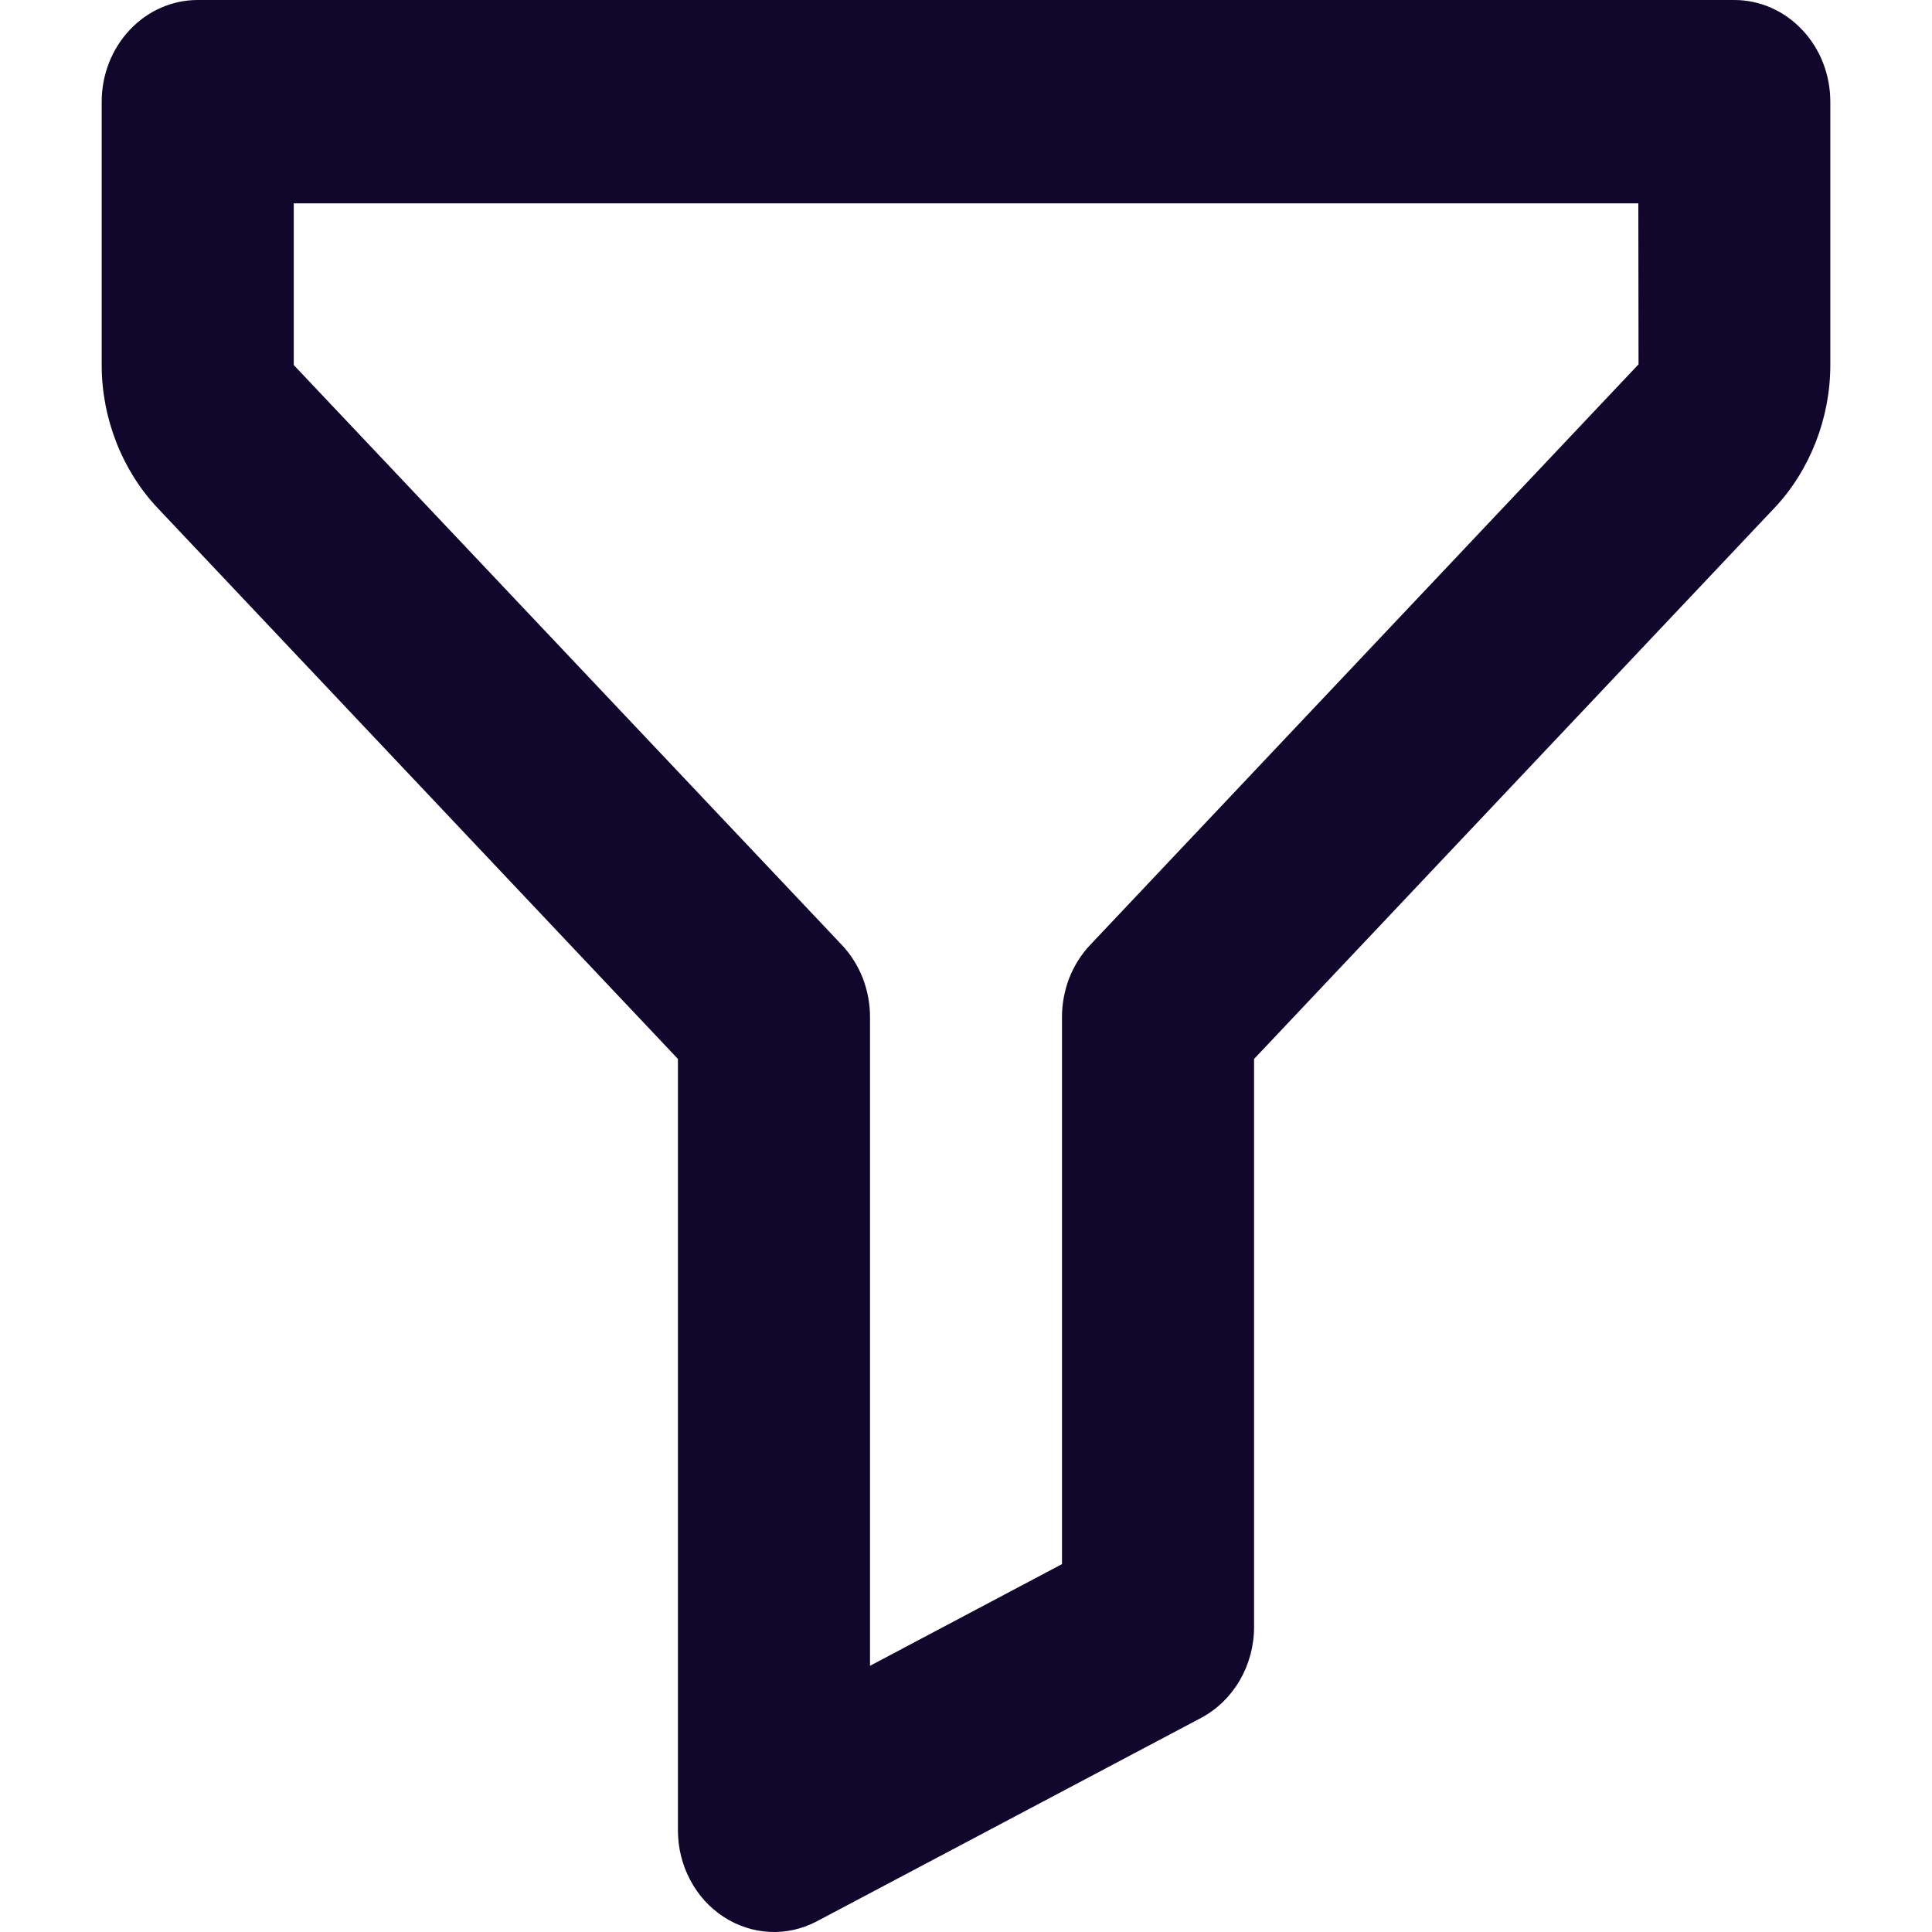
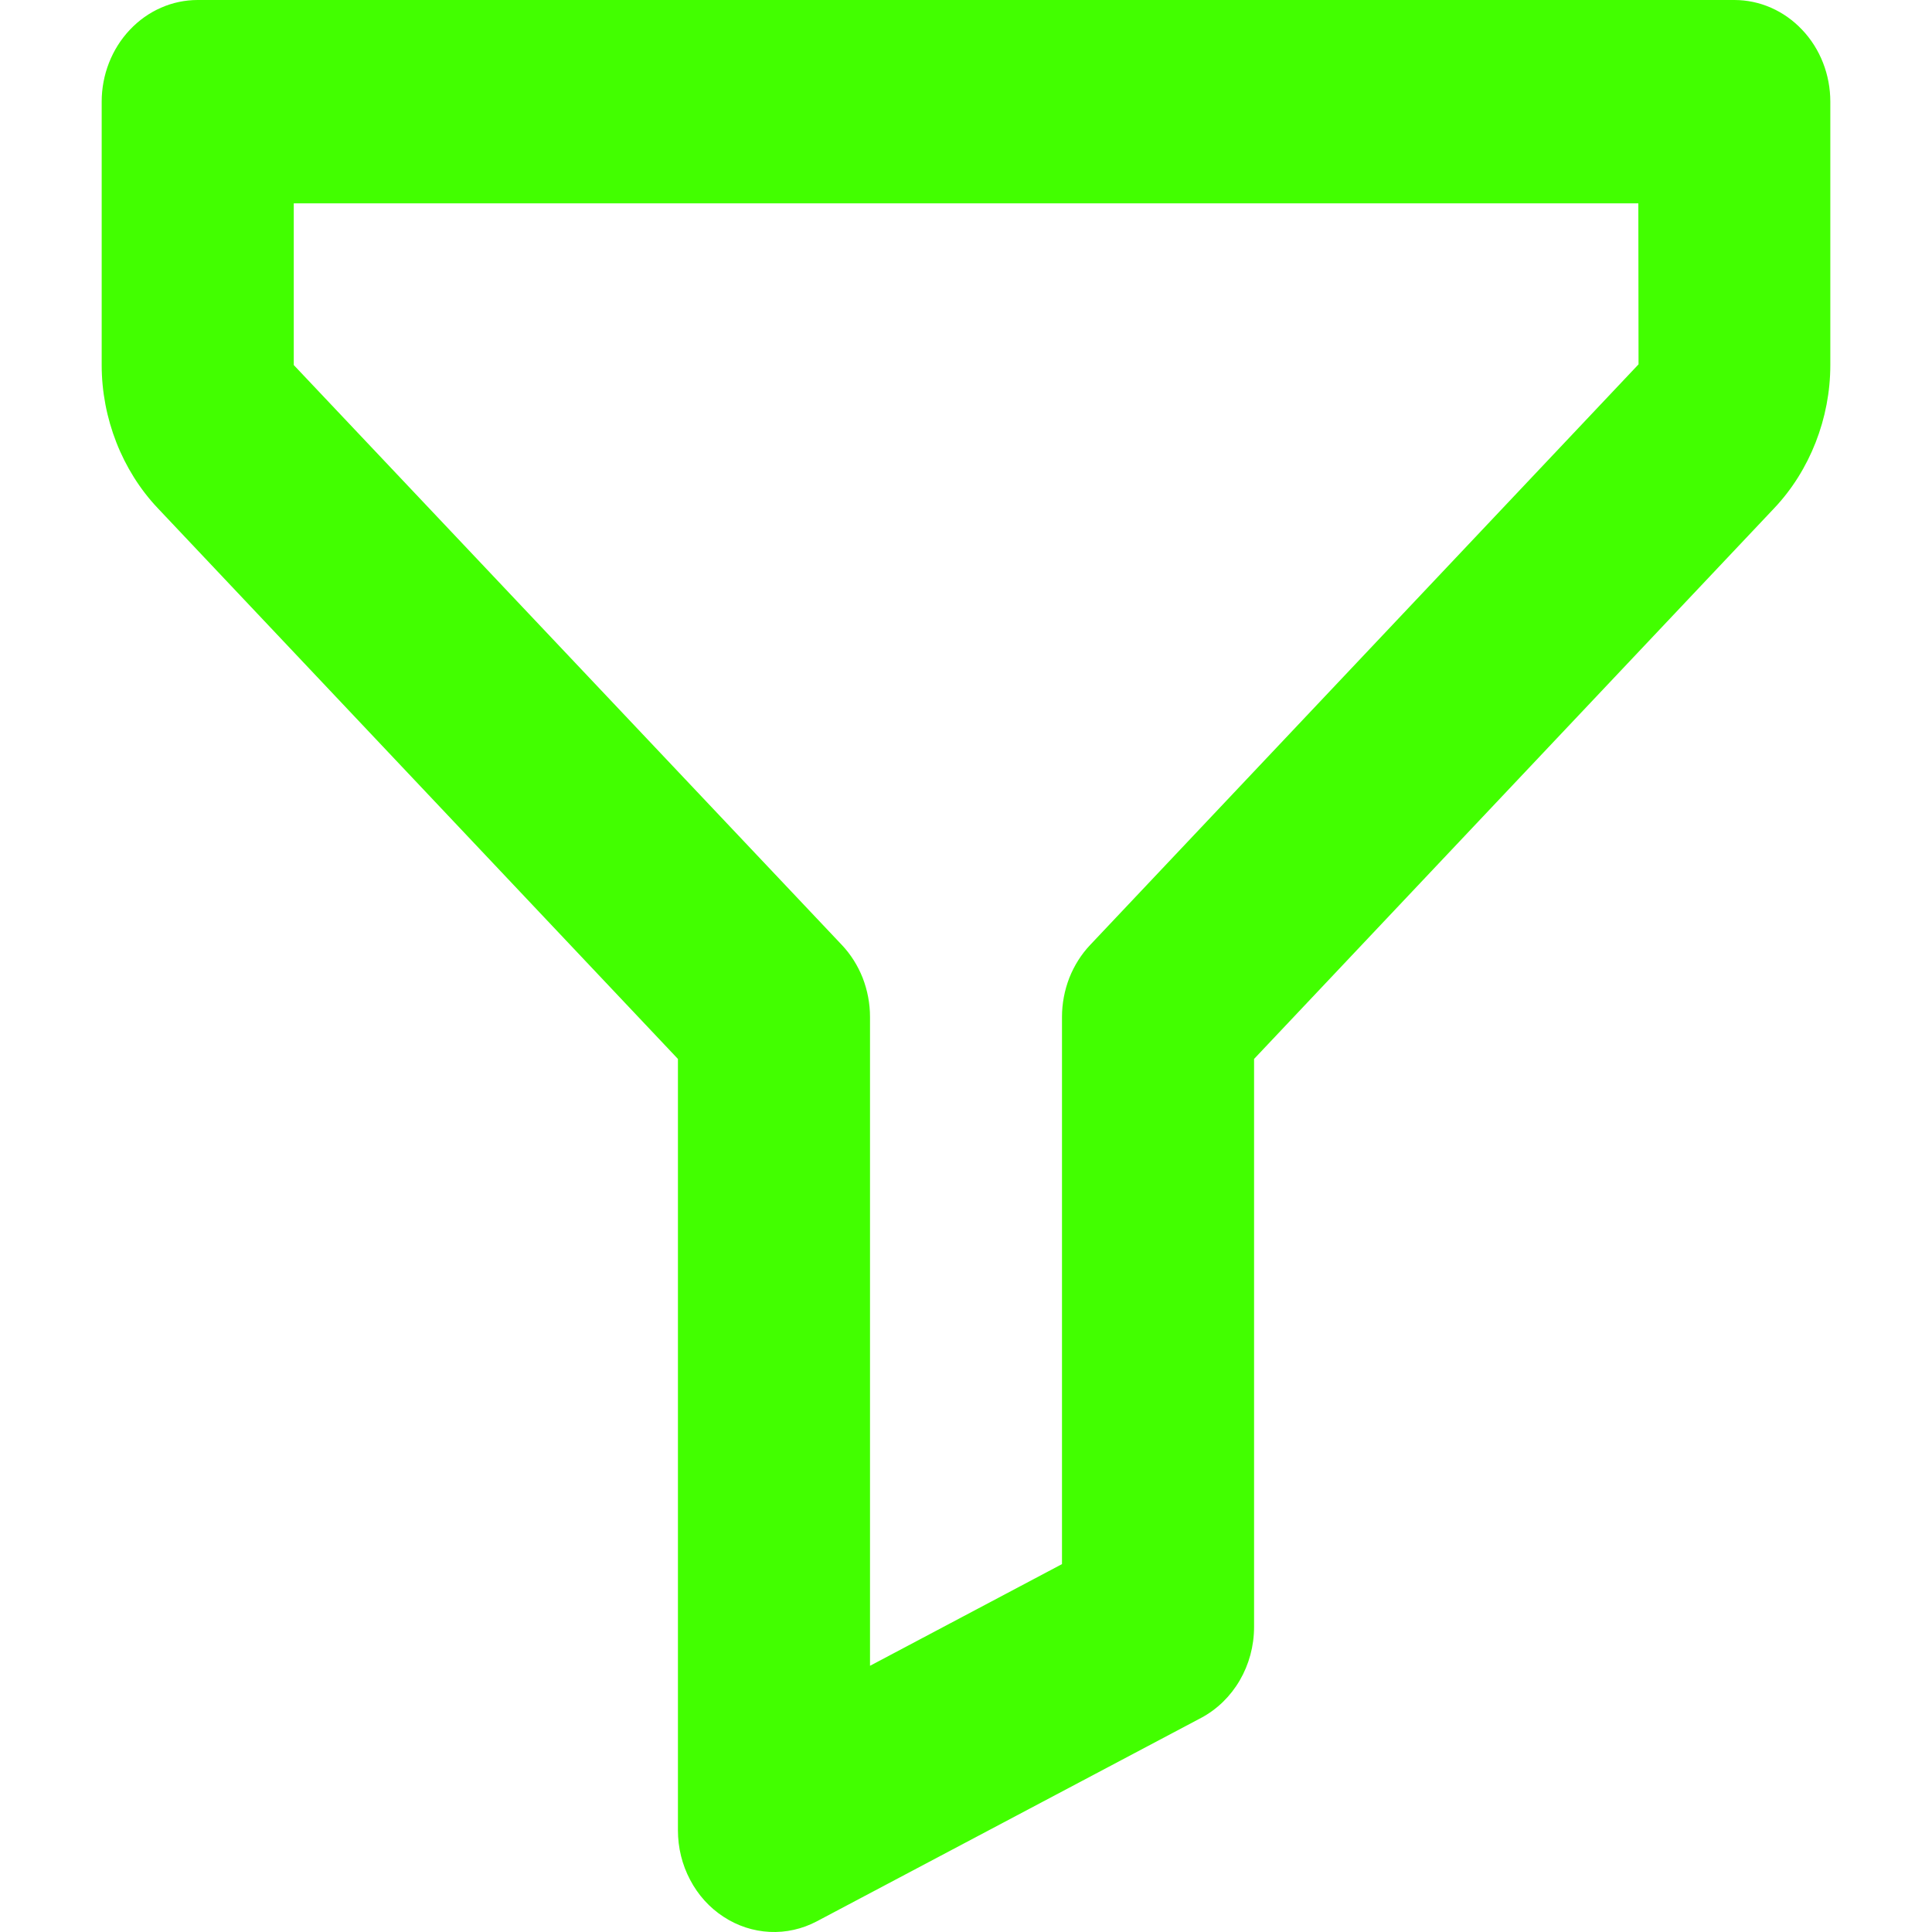
<svg xmlns="http://www.w3.org/2000/svg" width="30" height="30" viewBox="0 0 17 19" fill="none">
-   <path d="M16.056 0H0.944C0.694 0 0.454 0.105 0.277 0.293C0.1 0.48 0 0.735 0 1V3.59C0 4.113 0.201 4.627 0.551 4.997L5.667 10.414V18C5.667 18.171 5.708 18.338 5.787 18.487C5.865 18.636 5.978 18.761 6.115 18.85C6.252 18.94 6.408 18.991 6.569 18.999C6.729 19.007 6.889 18.971 7.033 18.895L10.811 16.895C11.131 16.725 11.333 16.379 11.333 16V10.414L16.449 4.997C16.799 4.627 17 4.113 17 3.59V1C17 0.735 16.901 0.48 16.723 0.293C16.546 0.105 16.306 0 16.056 0ZM9.721 9.293C9.633 9.386 9.564 9.496 9.516 9.617C9.469 9.739 9.444 9.869 9.444 10V15.382L7.556 16.382V10C7.556 9.869 7.531 9.739 7.484 9.617C7.436 9.496 7.367 9.386 7.279 9.293L1.889 3.59V2H15.112L15.114 3.583L9.721 9.293Z" fill="#11072D" />
+   <path d="M16.056 0H0.944C0.694 0 0.454 0.105 0.277 0.293C0.1 0.48 0 0.735 0 1V3.59C0 4.113 0.201 4.627 0.551 4.997L5.667 10.414V18C5.667 18.171 5.708 18.338 5.787 18.487C5.865 18.636 5.978 18.761 6.115 18.85C6.252 18.94 6.408 18.991 6.569 18.999C6.729 19.007 6.889 18.971 7.033 18.895L10.811 16.895C11.131 16.725 11.333 16.379 11.333 16V10.414L16.449 4.997C16.799 4.627 17 4.113 17 3.59V1C17 0.735 16.901 0.48 16.723 0.293C16.546 0.105 16.306 0 16.056 0ZM9.721 9.293C9.633 9.386 9.564 9.496 9.516 9.617C9.469 9.739 9.444 9.869 9.444 10V15.382L7.556 16.382V10C7.556 9.869 7.531 9.739 7.484 9.617C7.436 9.496 7.367 9.386 7.279 9.293L1.889 3.59V2H15.112L15.114 3.583L9.721 9.293Z" fill="#42ff00" />
</svg>
